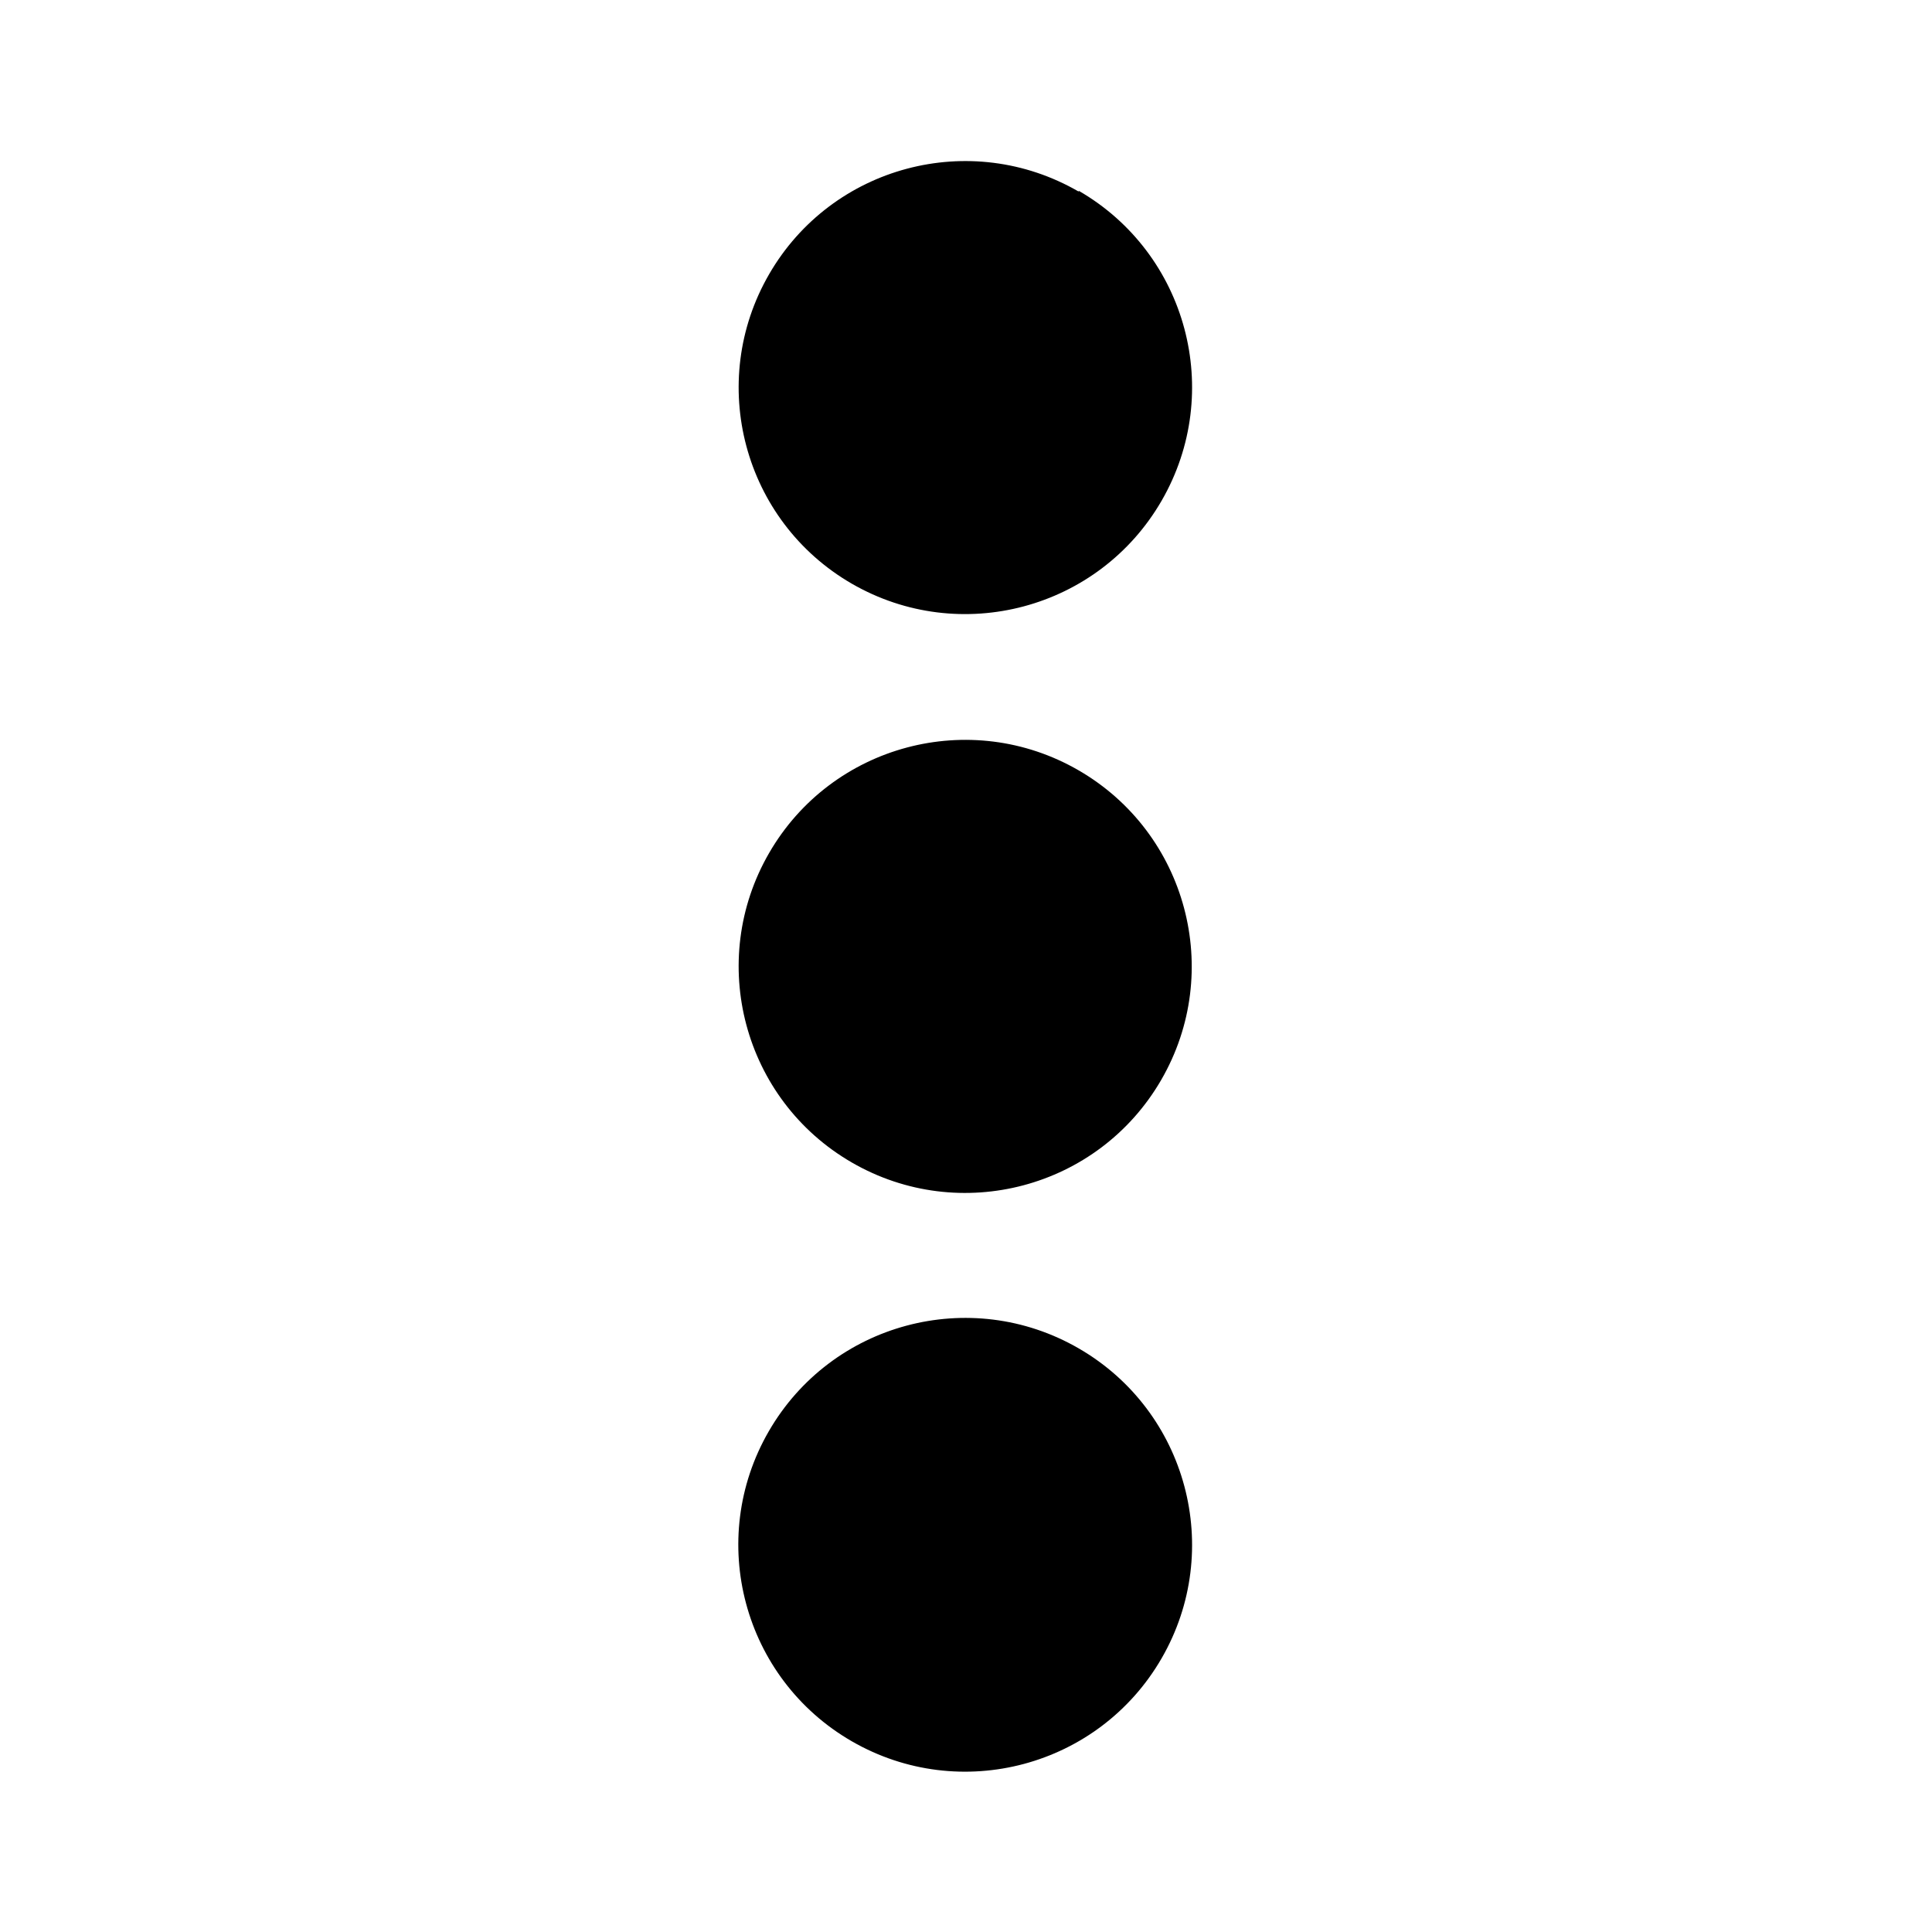
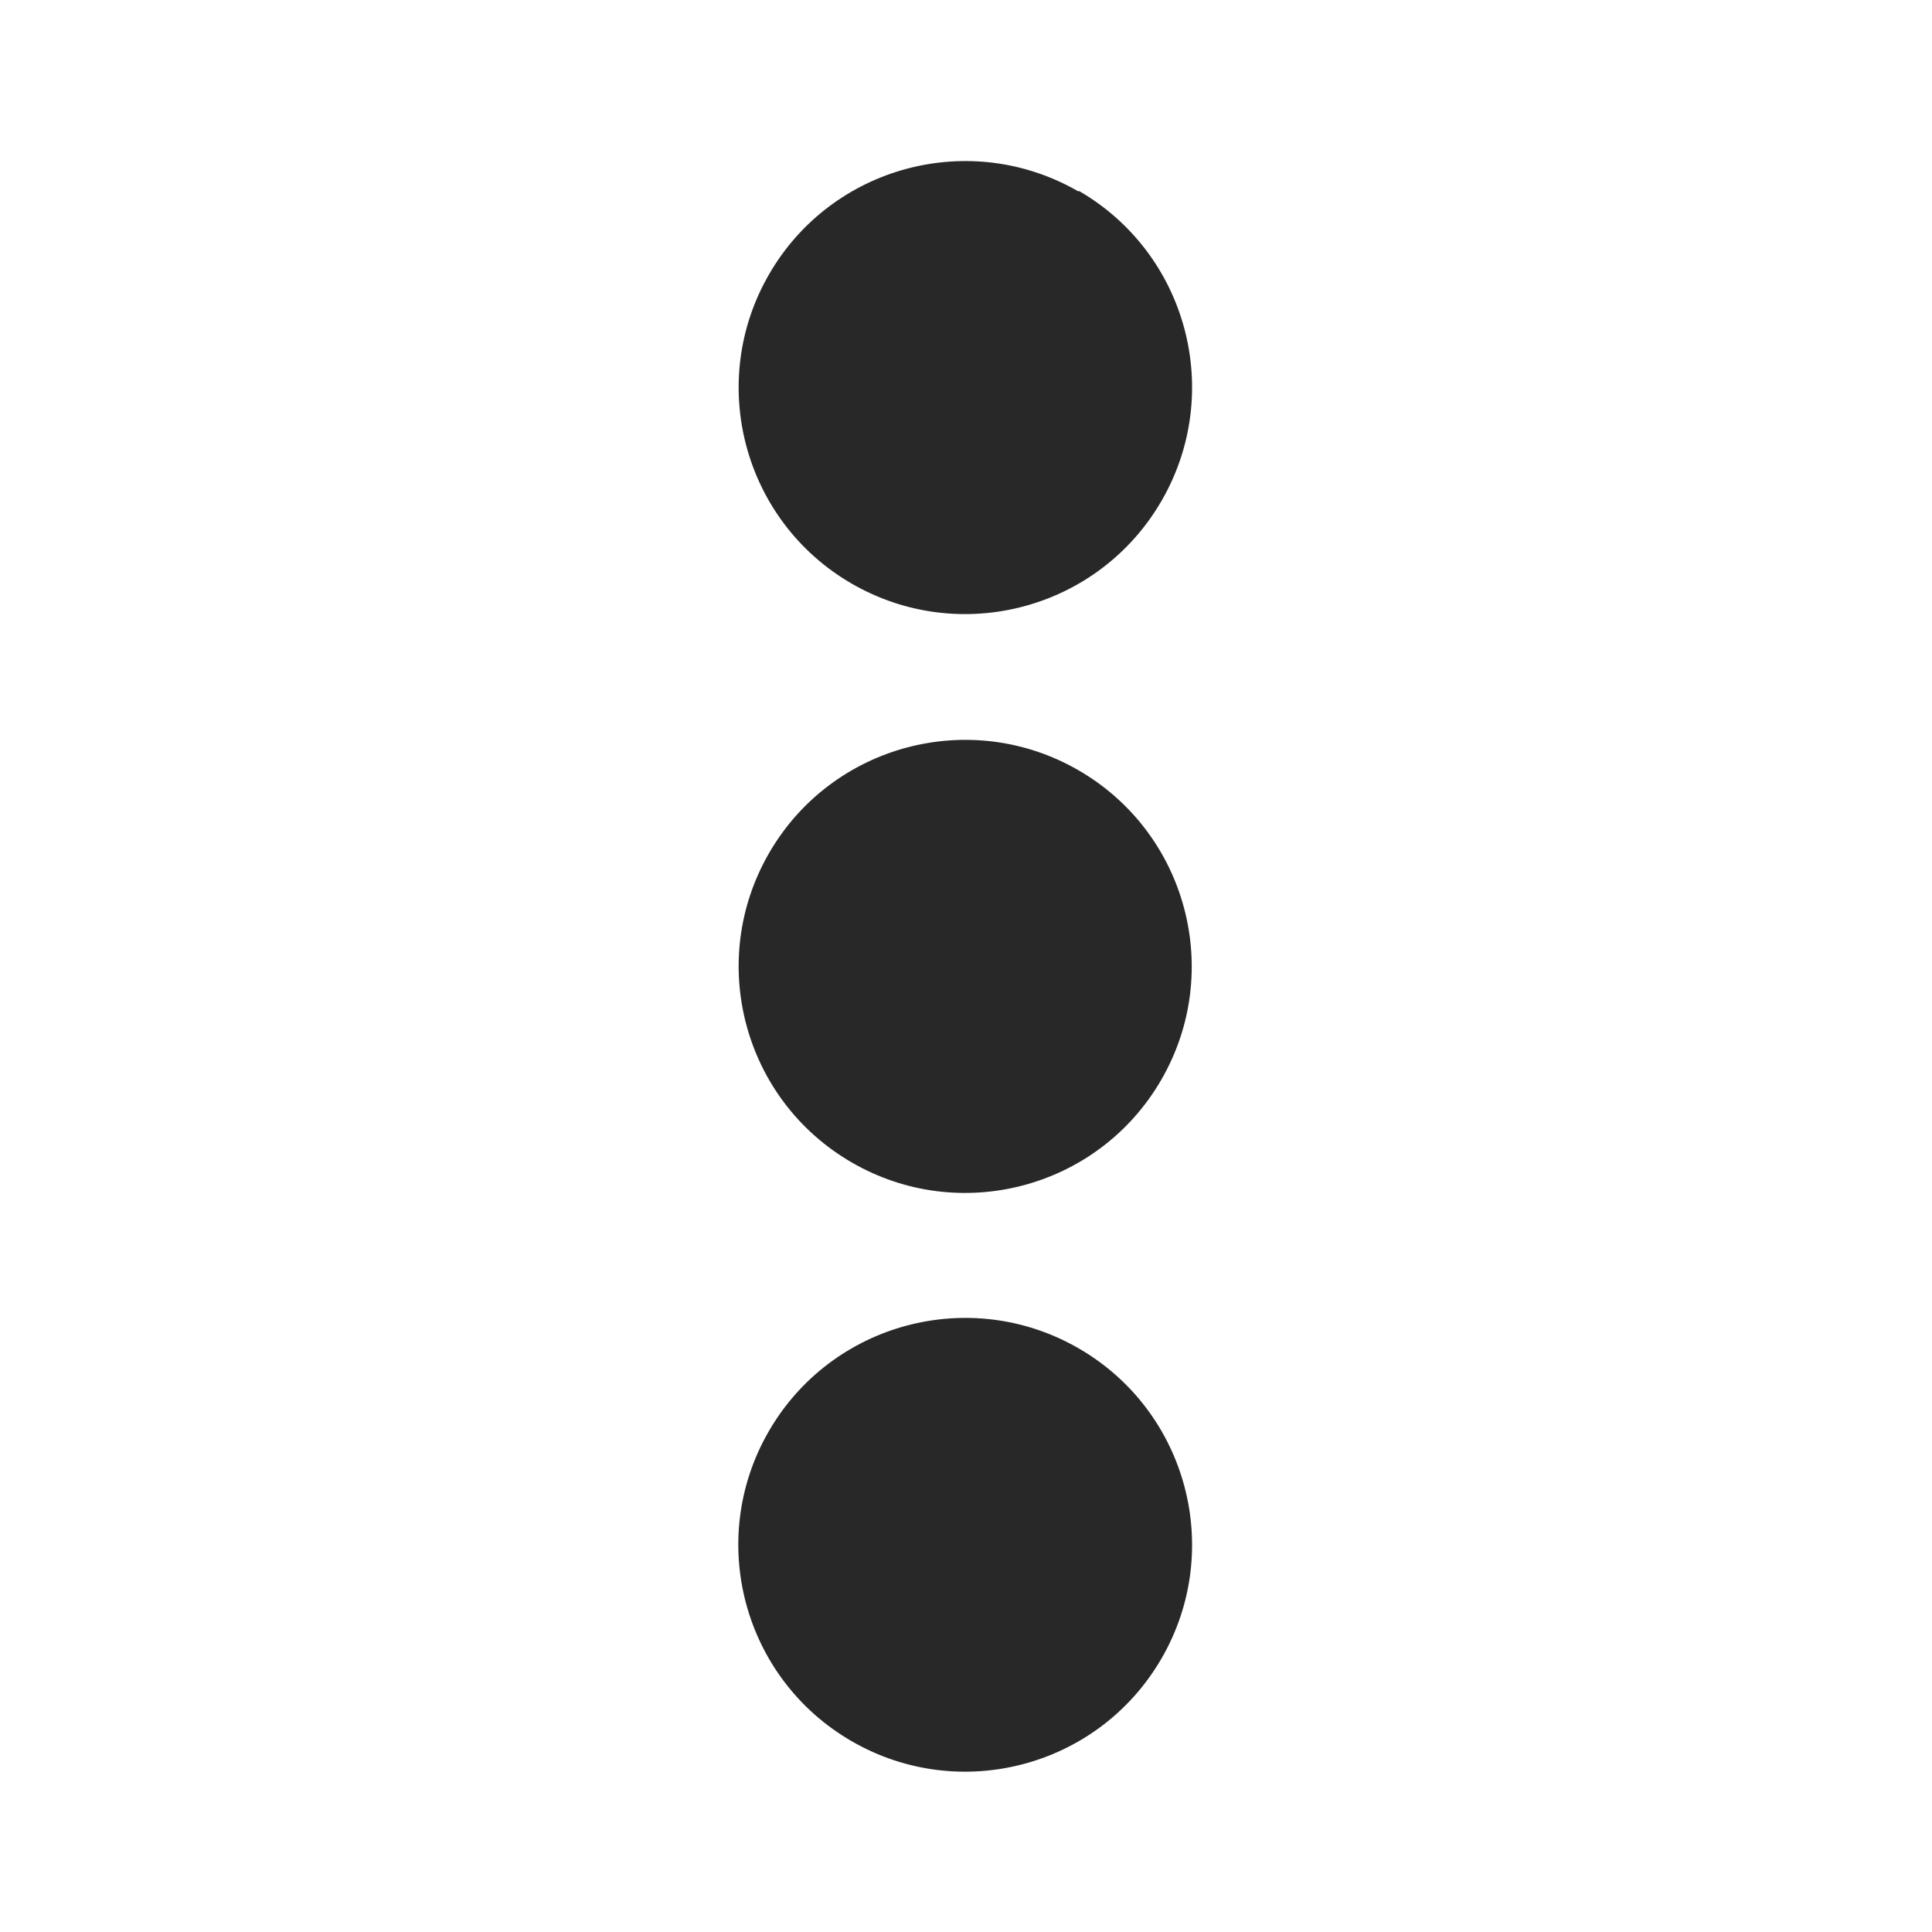
<svg xmlns="http://www.w3.org/2000/svg" width="24" height="24" viewBox="0 0 24 24">
-   <path d="M13.4 16.75a2.81 2.81 0 11-2.82 4.88 2.81 2.81 0 012.82-4.88zm0-7.18a2.81 2.81 0 11-2.82 4.87 2.81 2.81 0 012.82-4.87zm0-7.2a2.81 2.81 0 11-2.82 4.88 2.81 2.81 0 012.82-4.87z" fill="currentColor" fill-rule="evenodd" />
+   <path d="M13.4 16.75a2.81 2.81 0 11-2.82 4.88 2.81 2.81 0 012.82-4.88zm0-7.18a2.81 2.81 0 11-2.82 4.87 2.81 2.81 0 012.82-4.87zm0-7.2a2.81 2.81 0 11-2.82 4.88 2.81 2.81 0 012.82-4.87z" fill="currentColor" fill-rule="evenodd" fill-opacity=".84" />
</svg>
